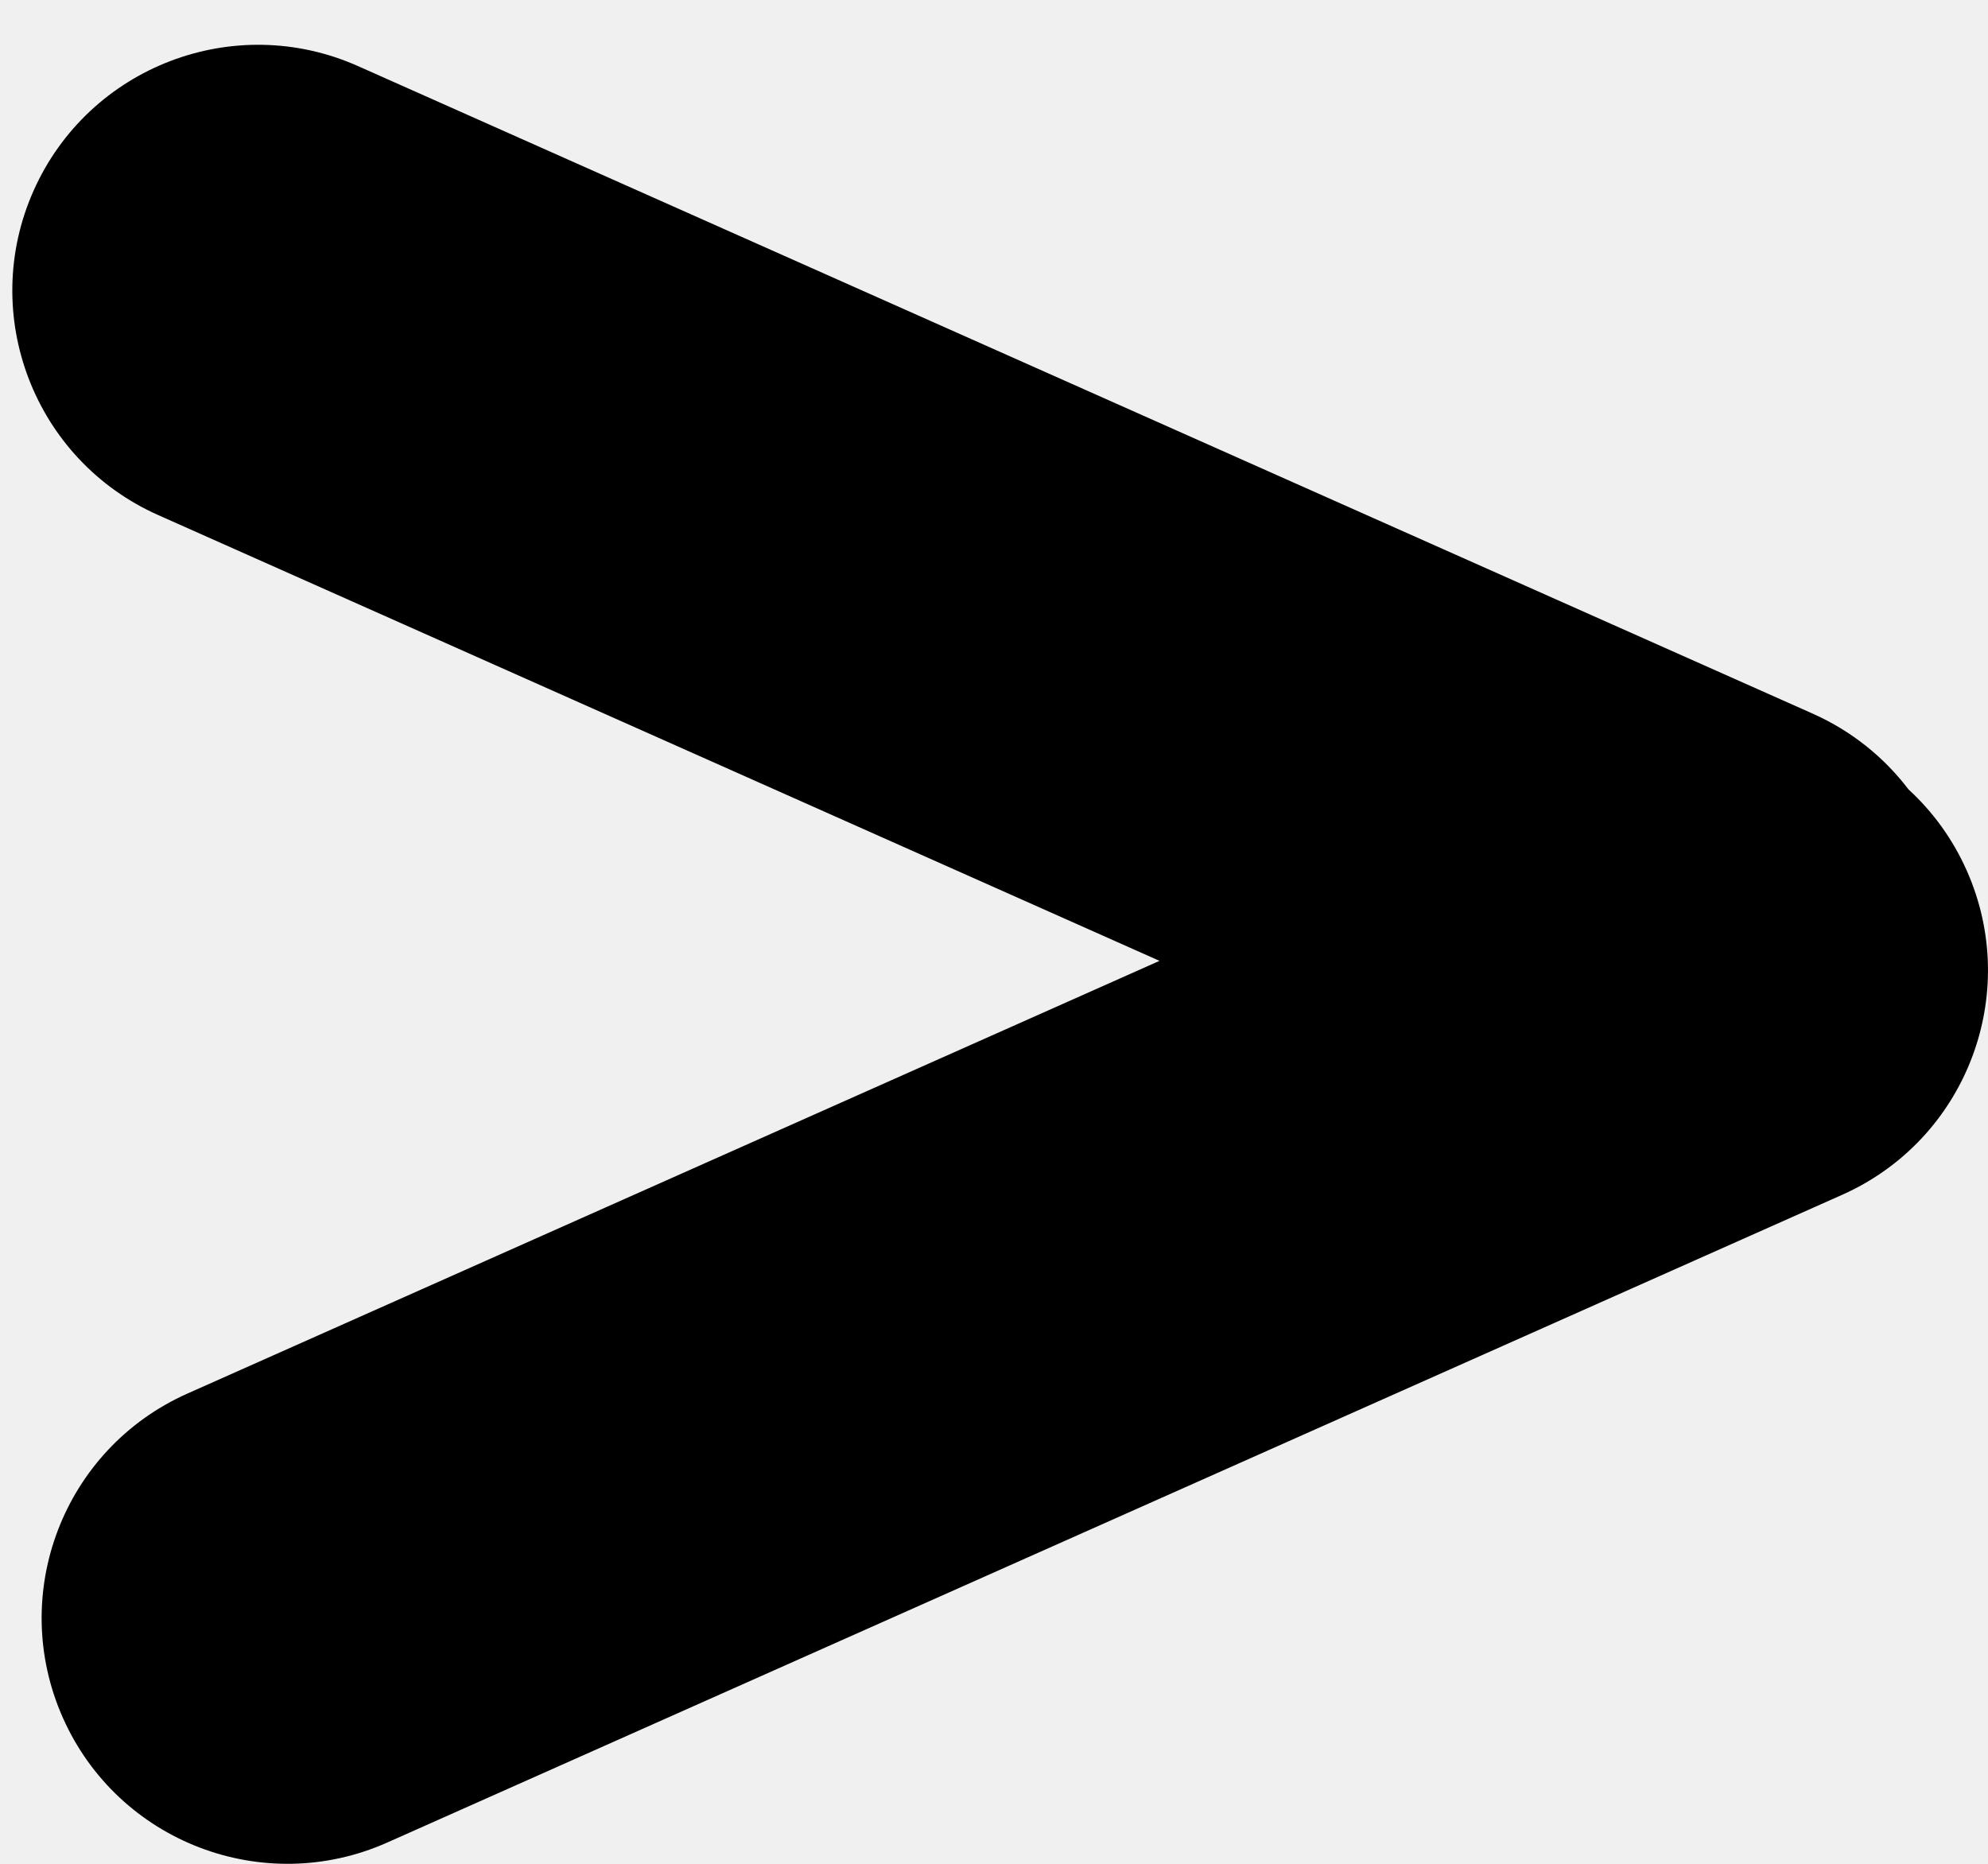
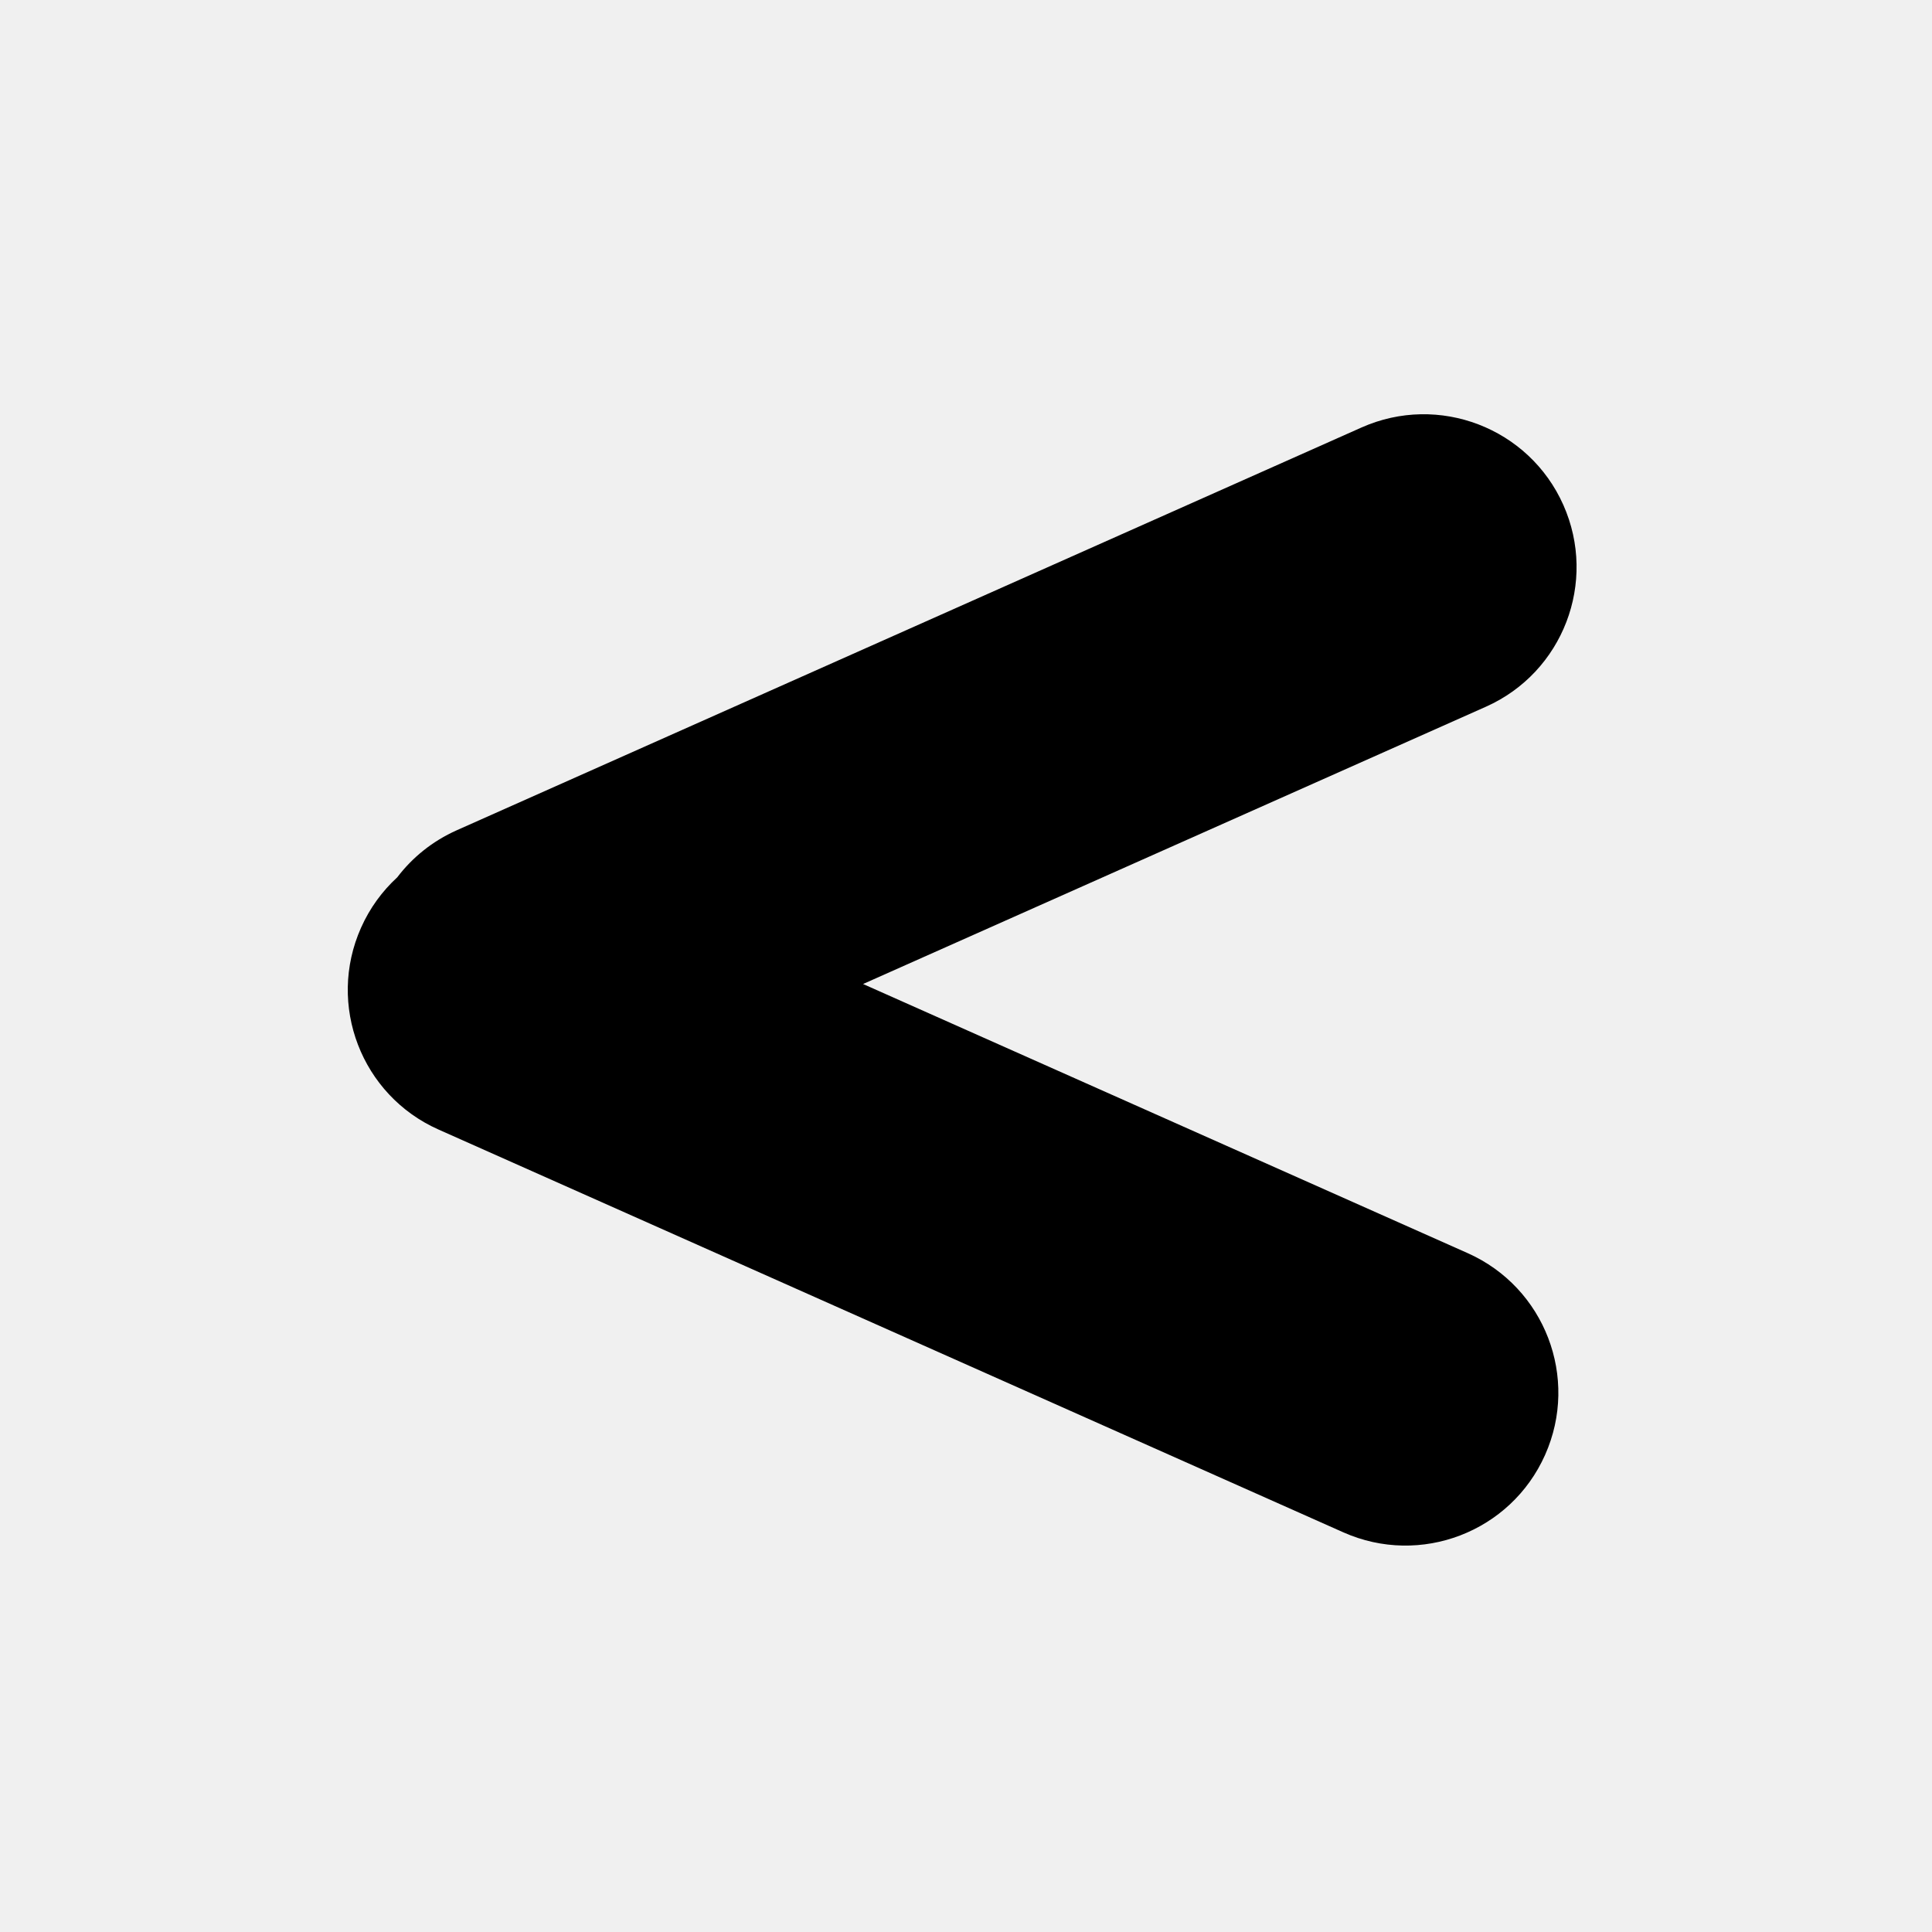
- <svg xmlns="http://www.w3.org/2000/svg" width="32" height="30" viewBox="0 0 32 30" fill="none">
-   <path d="M25.765 0.343C27.761 -0.546 30.099 0.352 30.987 2.348C31.875 4.343 30.979 6.681 28.983 7.569L13.336 14.534L29.455 21.71C31.45 22.598 32.347 24.936 31.459 26.932C30.57 28.927 28.233 29.825 26.237 28.936L2.819 18.512C2.19 18.231 1.67 17.807 1.28 17.294C0.893 16.939 0.57 16.5 0.343 15.989C-0.545 13.994 0.352 11.656 2.348 10.768L25.765 0.343Z" fill="currentColor" transform="rotate(180 16 15)" />
+ <svg xmlns="http://www.w3.org/2000/svg" width="50" height="50" viewBox="0 0 50 50" fill="none">
+   <g clip-path="url(#clip0_13_803)">
+     <path d="M34.766 39.657C36.761 40.545 39.099 39.648 39.987 37.652C40.876 35.657 39.979 33.319 37.983 32.431L22.336 25.466L38.455 18.29C40.45 17.402 41.347 15.064 40.459 13.068C39.571 11.073 37.233 10.175 35.237 11.063L11.819 21.488C11.19 21.769 10.67 22.193 10.28 22.706C9.893 23.061 9.57 23.5 9.343 24.011C8.455 26.006 9.352 28.344 11.348 29.232L34.766 39.657Z" fill="black" />
+   </g>
+   <defs>
+     <clipPath id="clip0_13_803">
+       <rect width="32" height="30" fill="white" transform="matrix(-1 0 0 1 41 10)" />
+     </clipPath>
+   </defs>
</svg>
